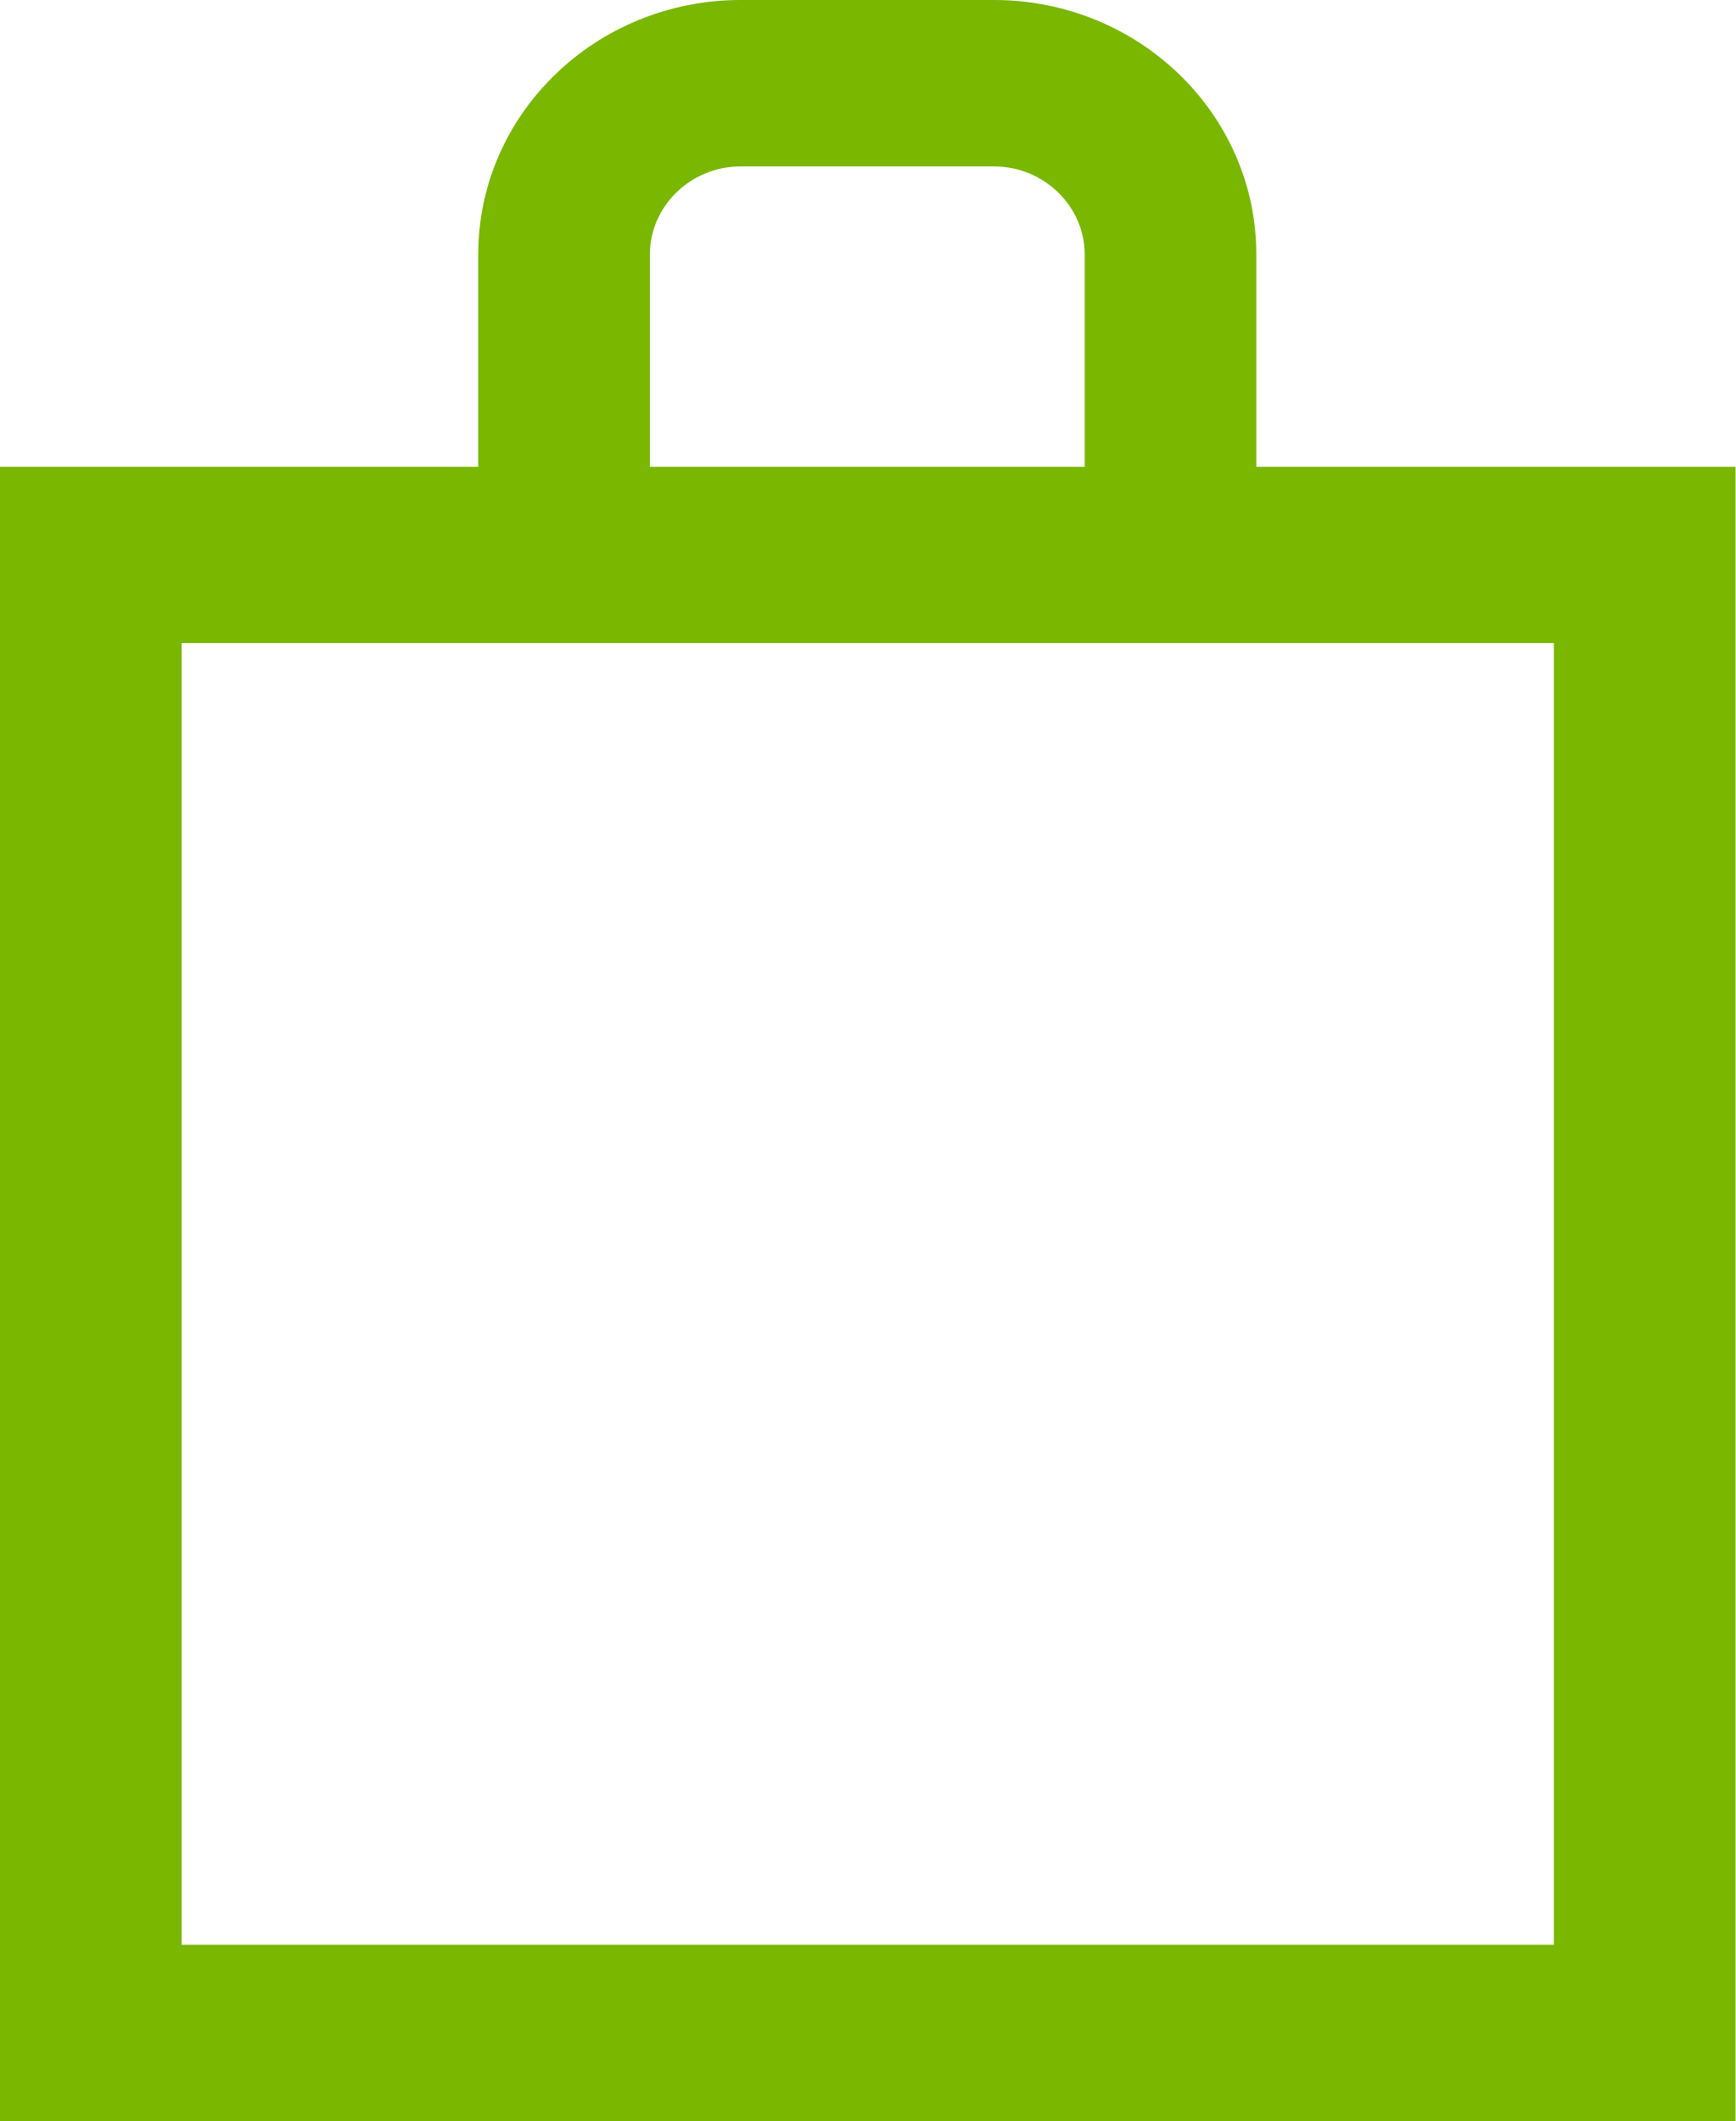
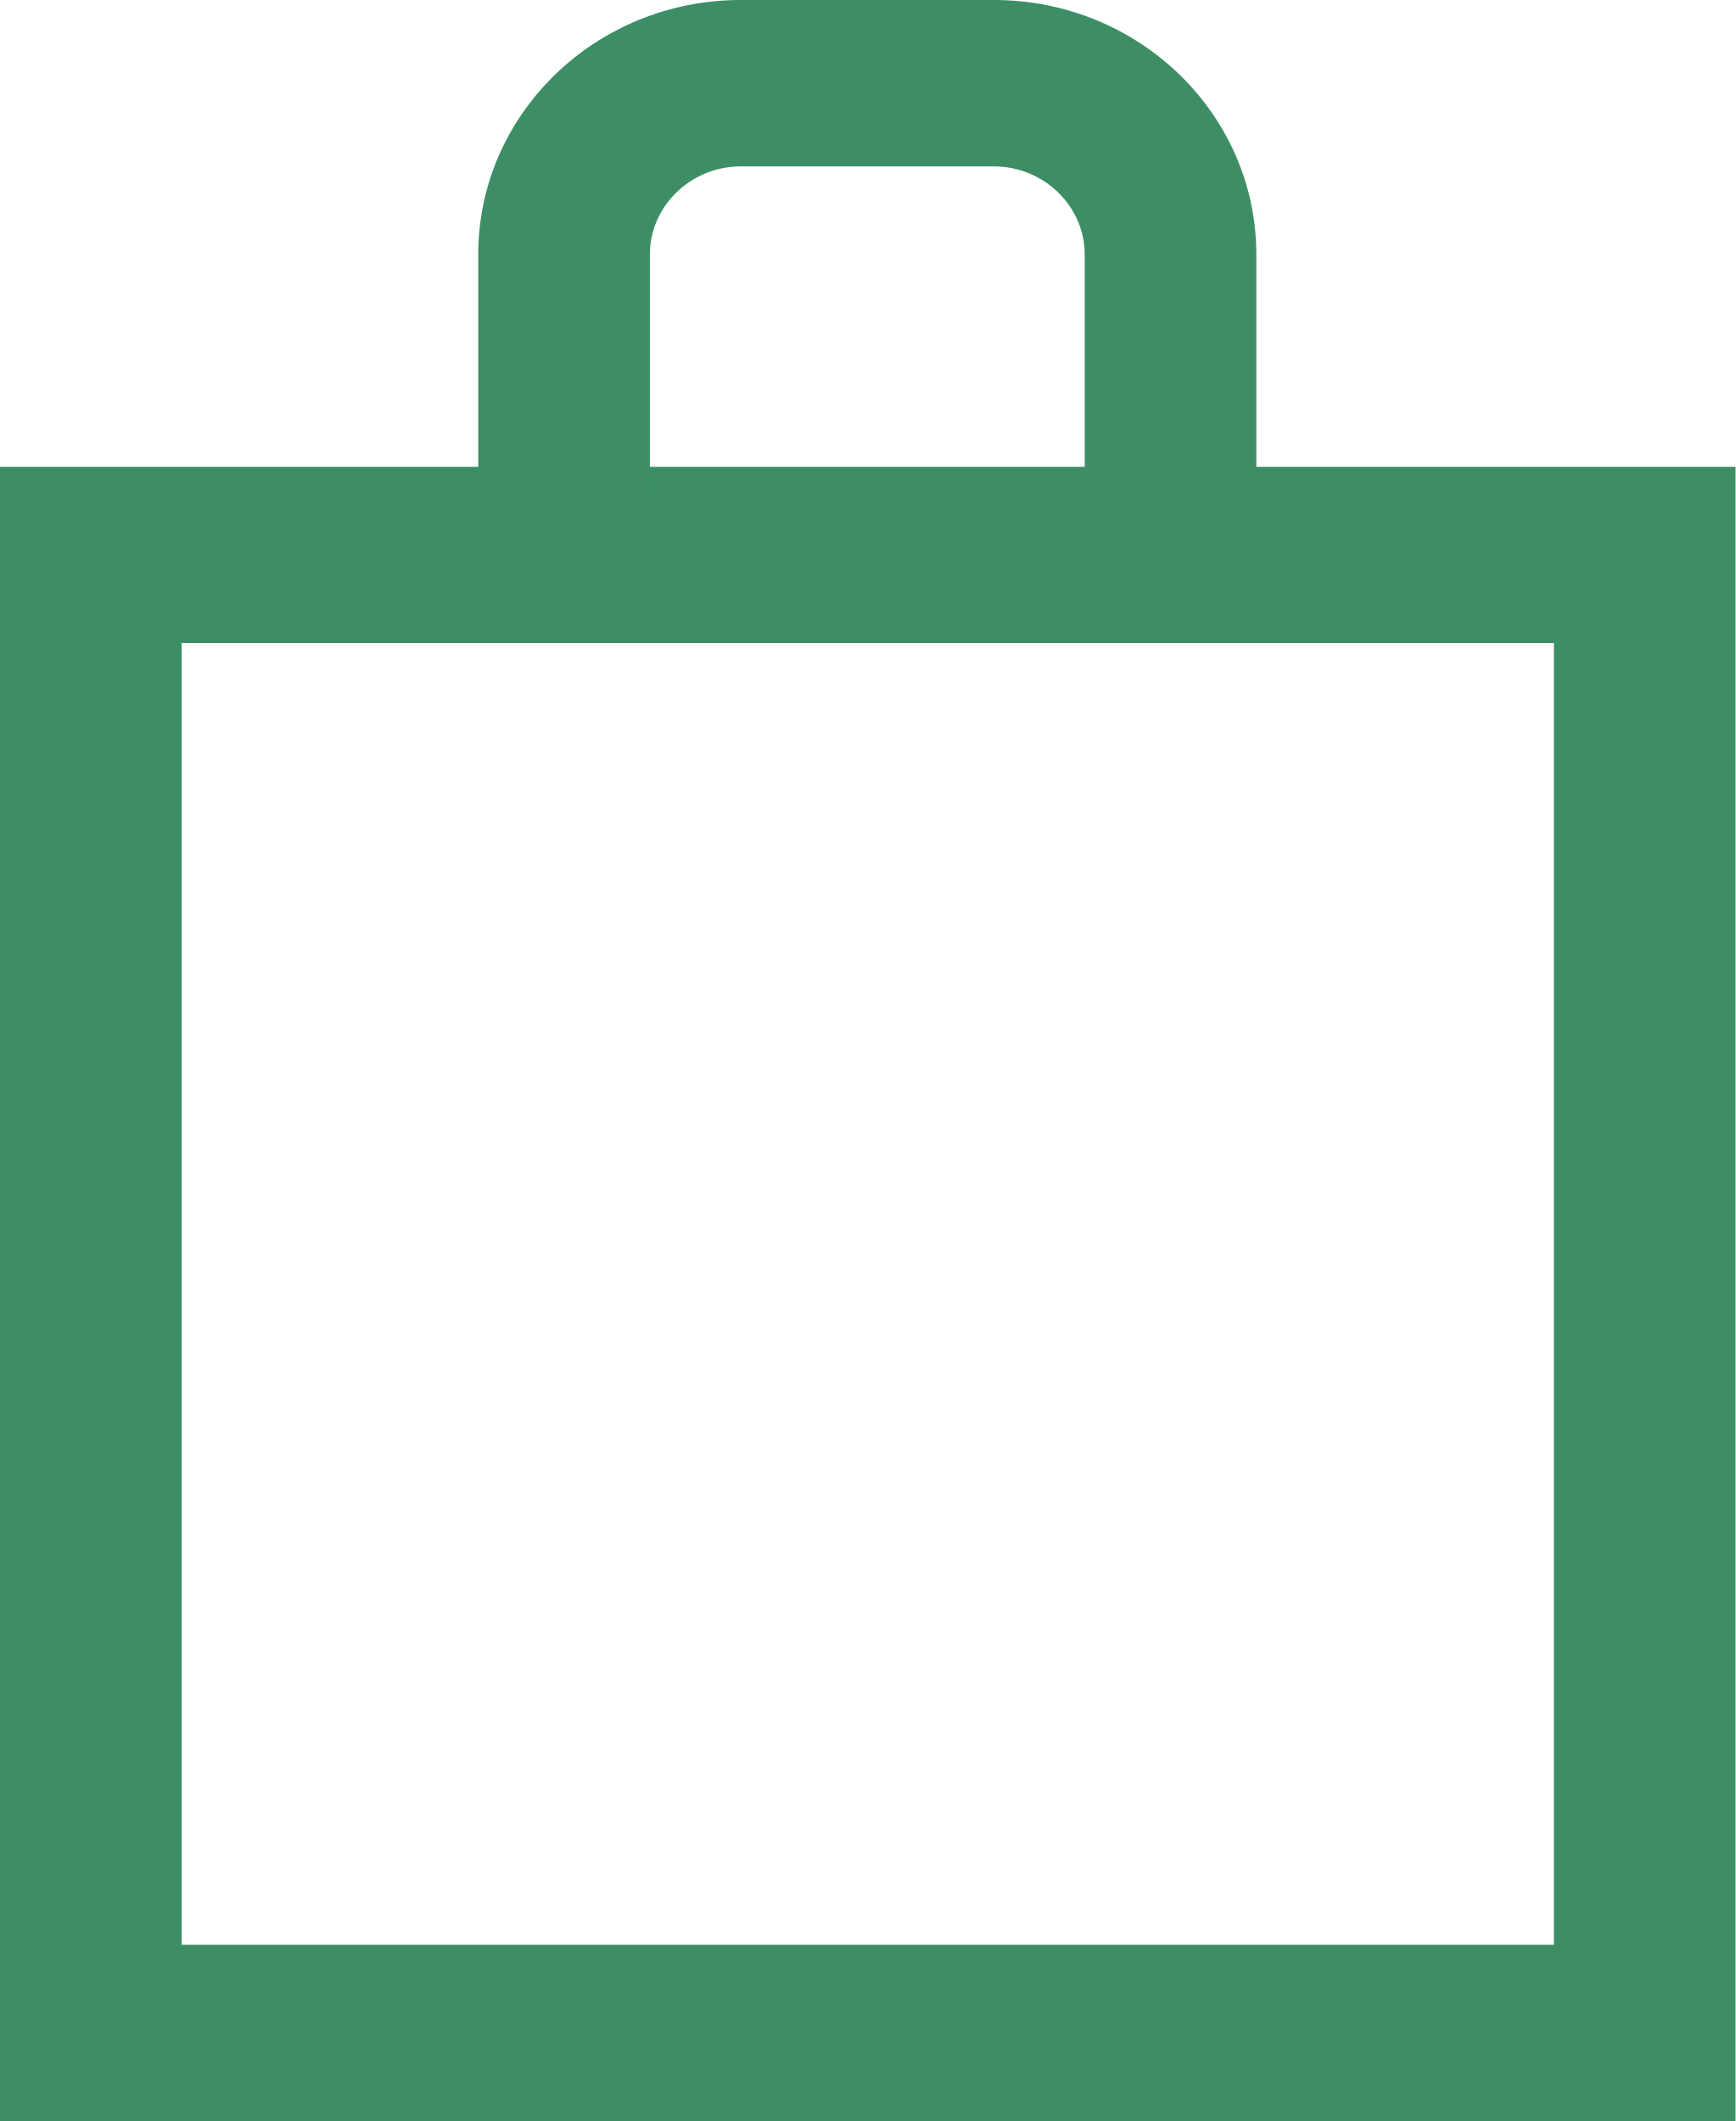
<svg xmlns="http://www.w3.org/2000/svg" width="9" height="11" viewBox="0 0 9 11" fill="none">
-   <path d="M9 11H0V2.421H9V11ZM0.942 10.086H8.058V3.335H0.942V10.086Z" fill="#79B700" />
-   <path d="M6.515 2.701H5.625V1.32C5.625 1.069 5.413 0.863 5.154 0.863H3.841C3.582 0.863 3.37 1.069 3.37 1.32V2.624H2.48V1.32C2.48 0.591 3.09 0 3.841 0H5.154C5.905 0 6.515 0.591 6.515 1.32V2.701Z" fill="#79B700" />
+   <path d="M9 11H0V2.421H9V11ZM0.942 10.086H8.058V3.335H0.942V10.086Z" fill="#3D8E65" />
+   <path d="M6.515 2.701H5.625V1.32C5.625 1.069 5.413 0.863 5.154 0.863H3.841C3.582 0.863 3.37 1.069 3.37 1.32V2.624H2.48V1.32C2.48 0.591 3.09 0 3.841 0H5.154C5.905 0 6.515 0.591 6.515 1.32V2.701Z" fill="#3D8E65" />
</svg>
